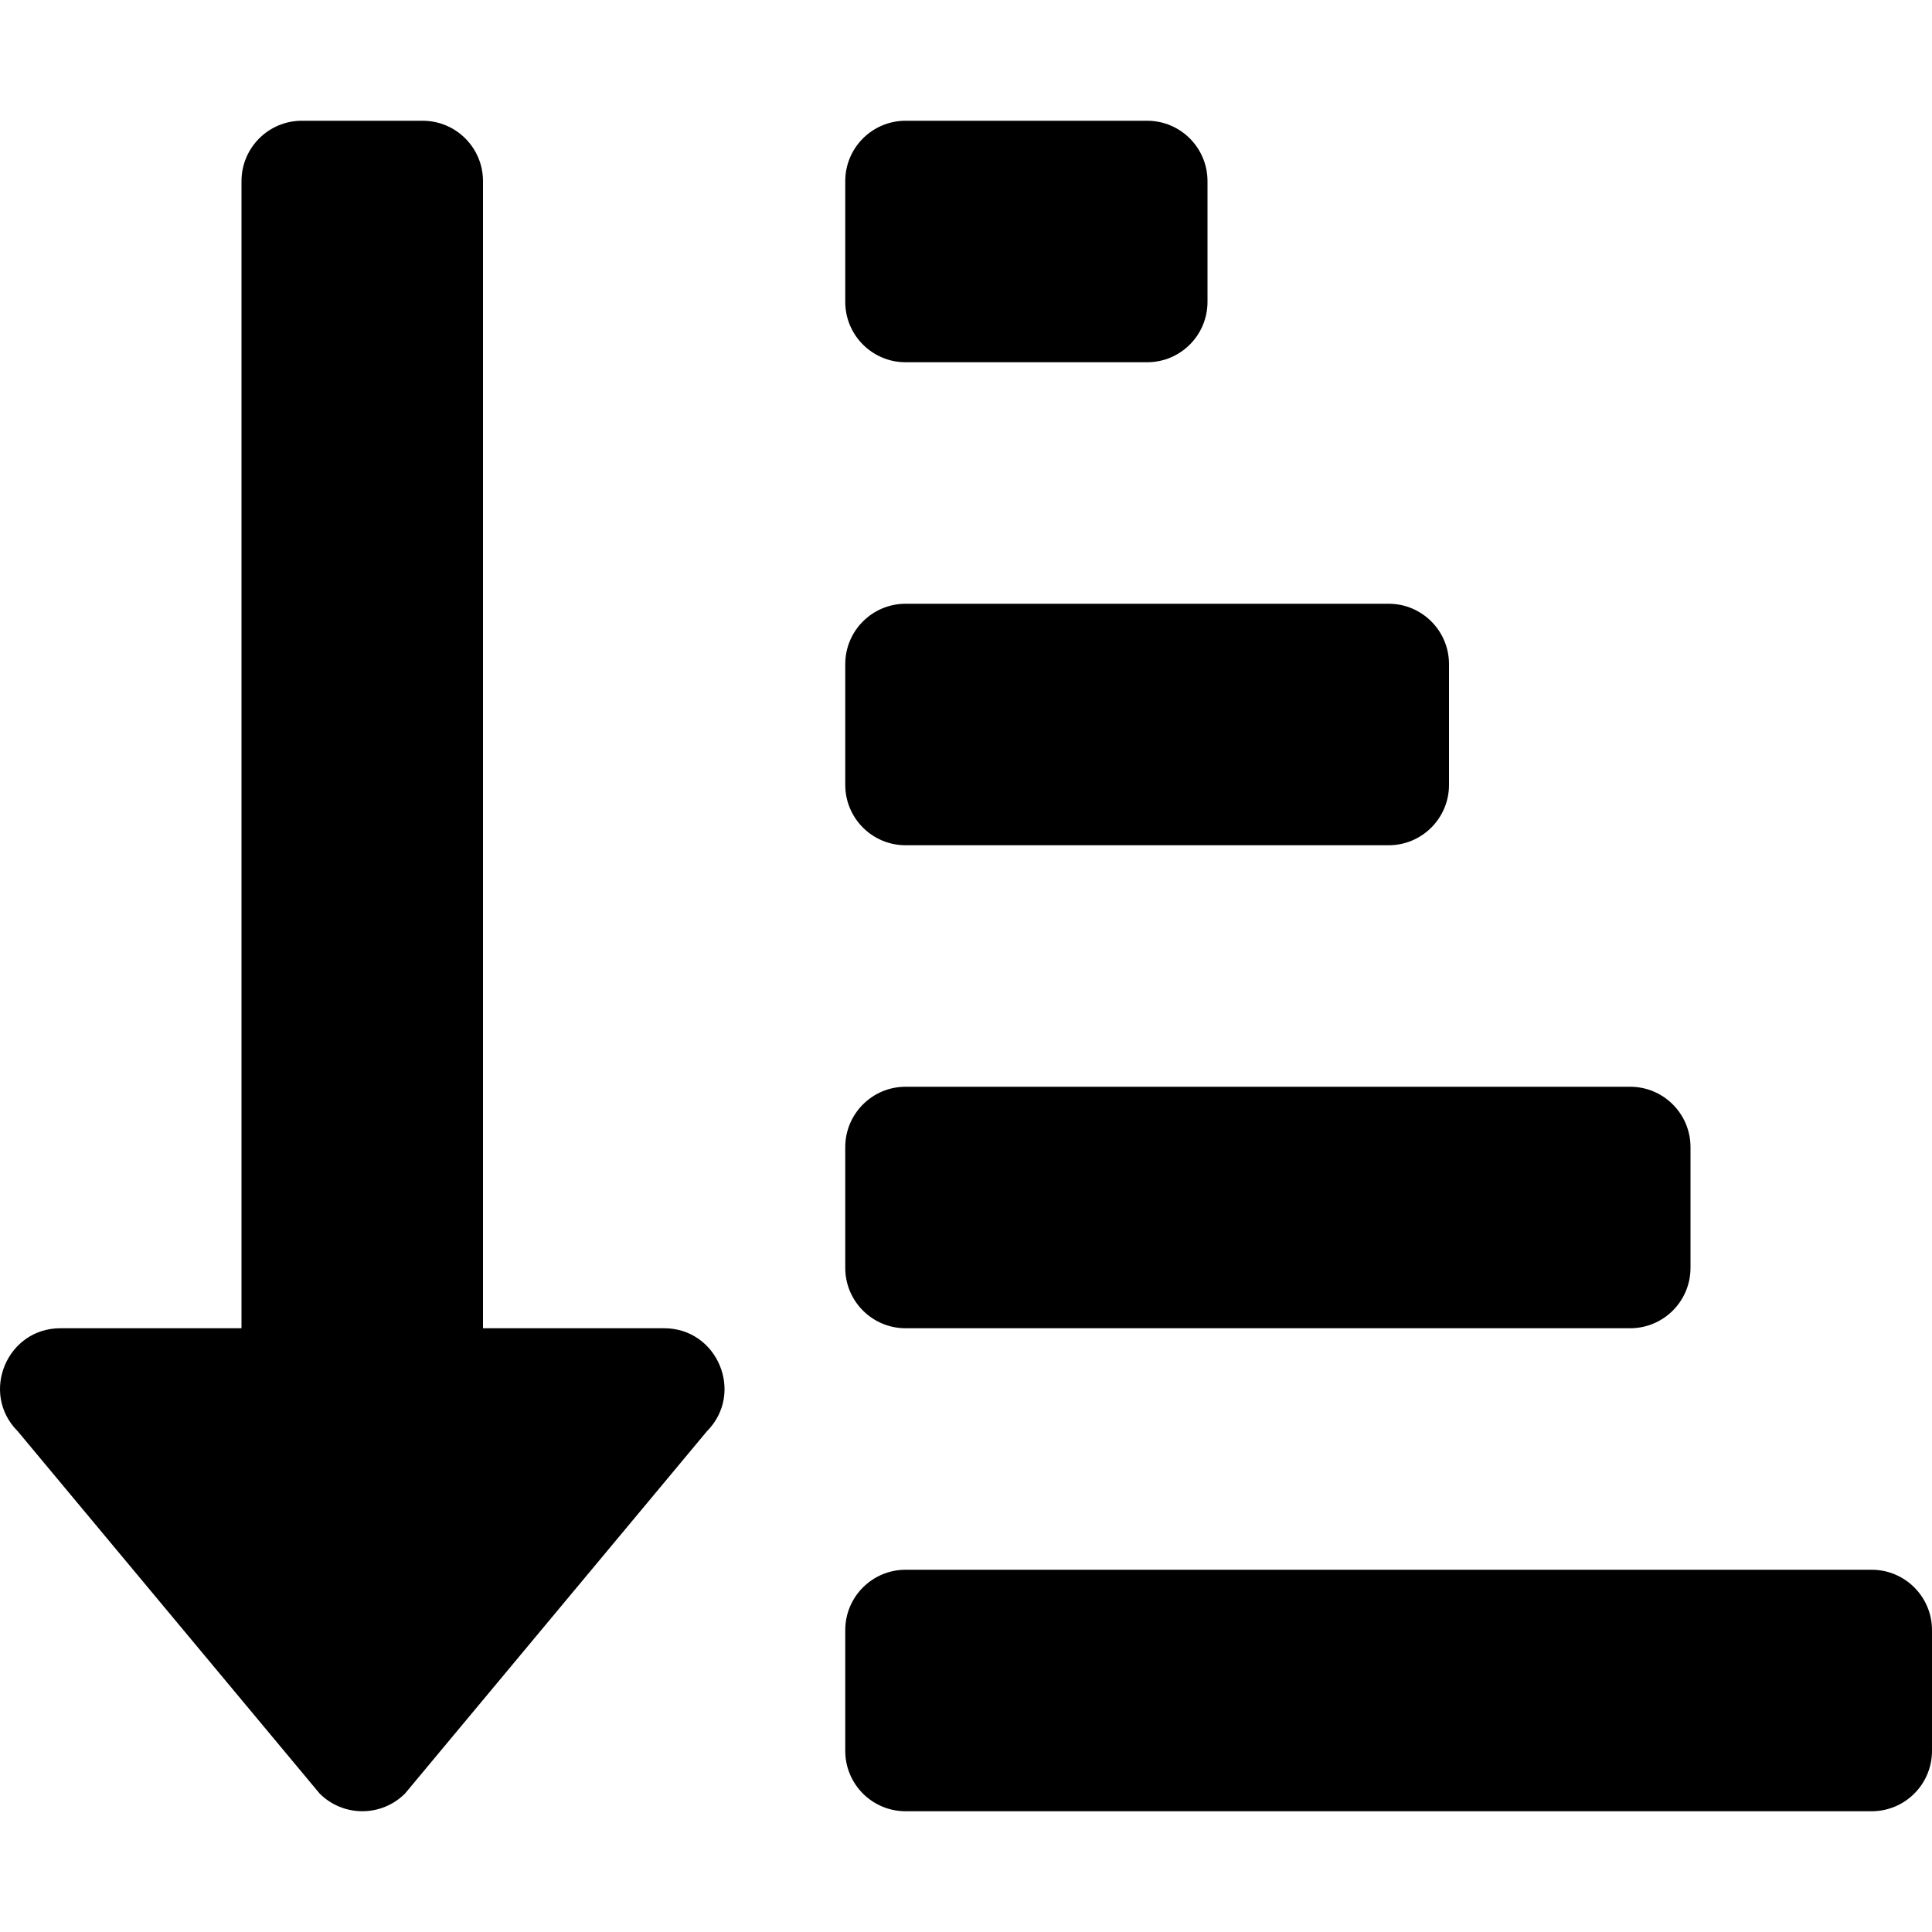
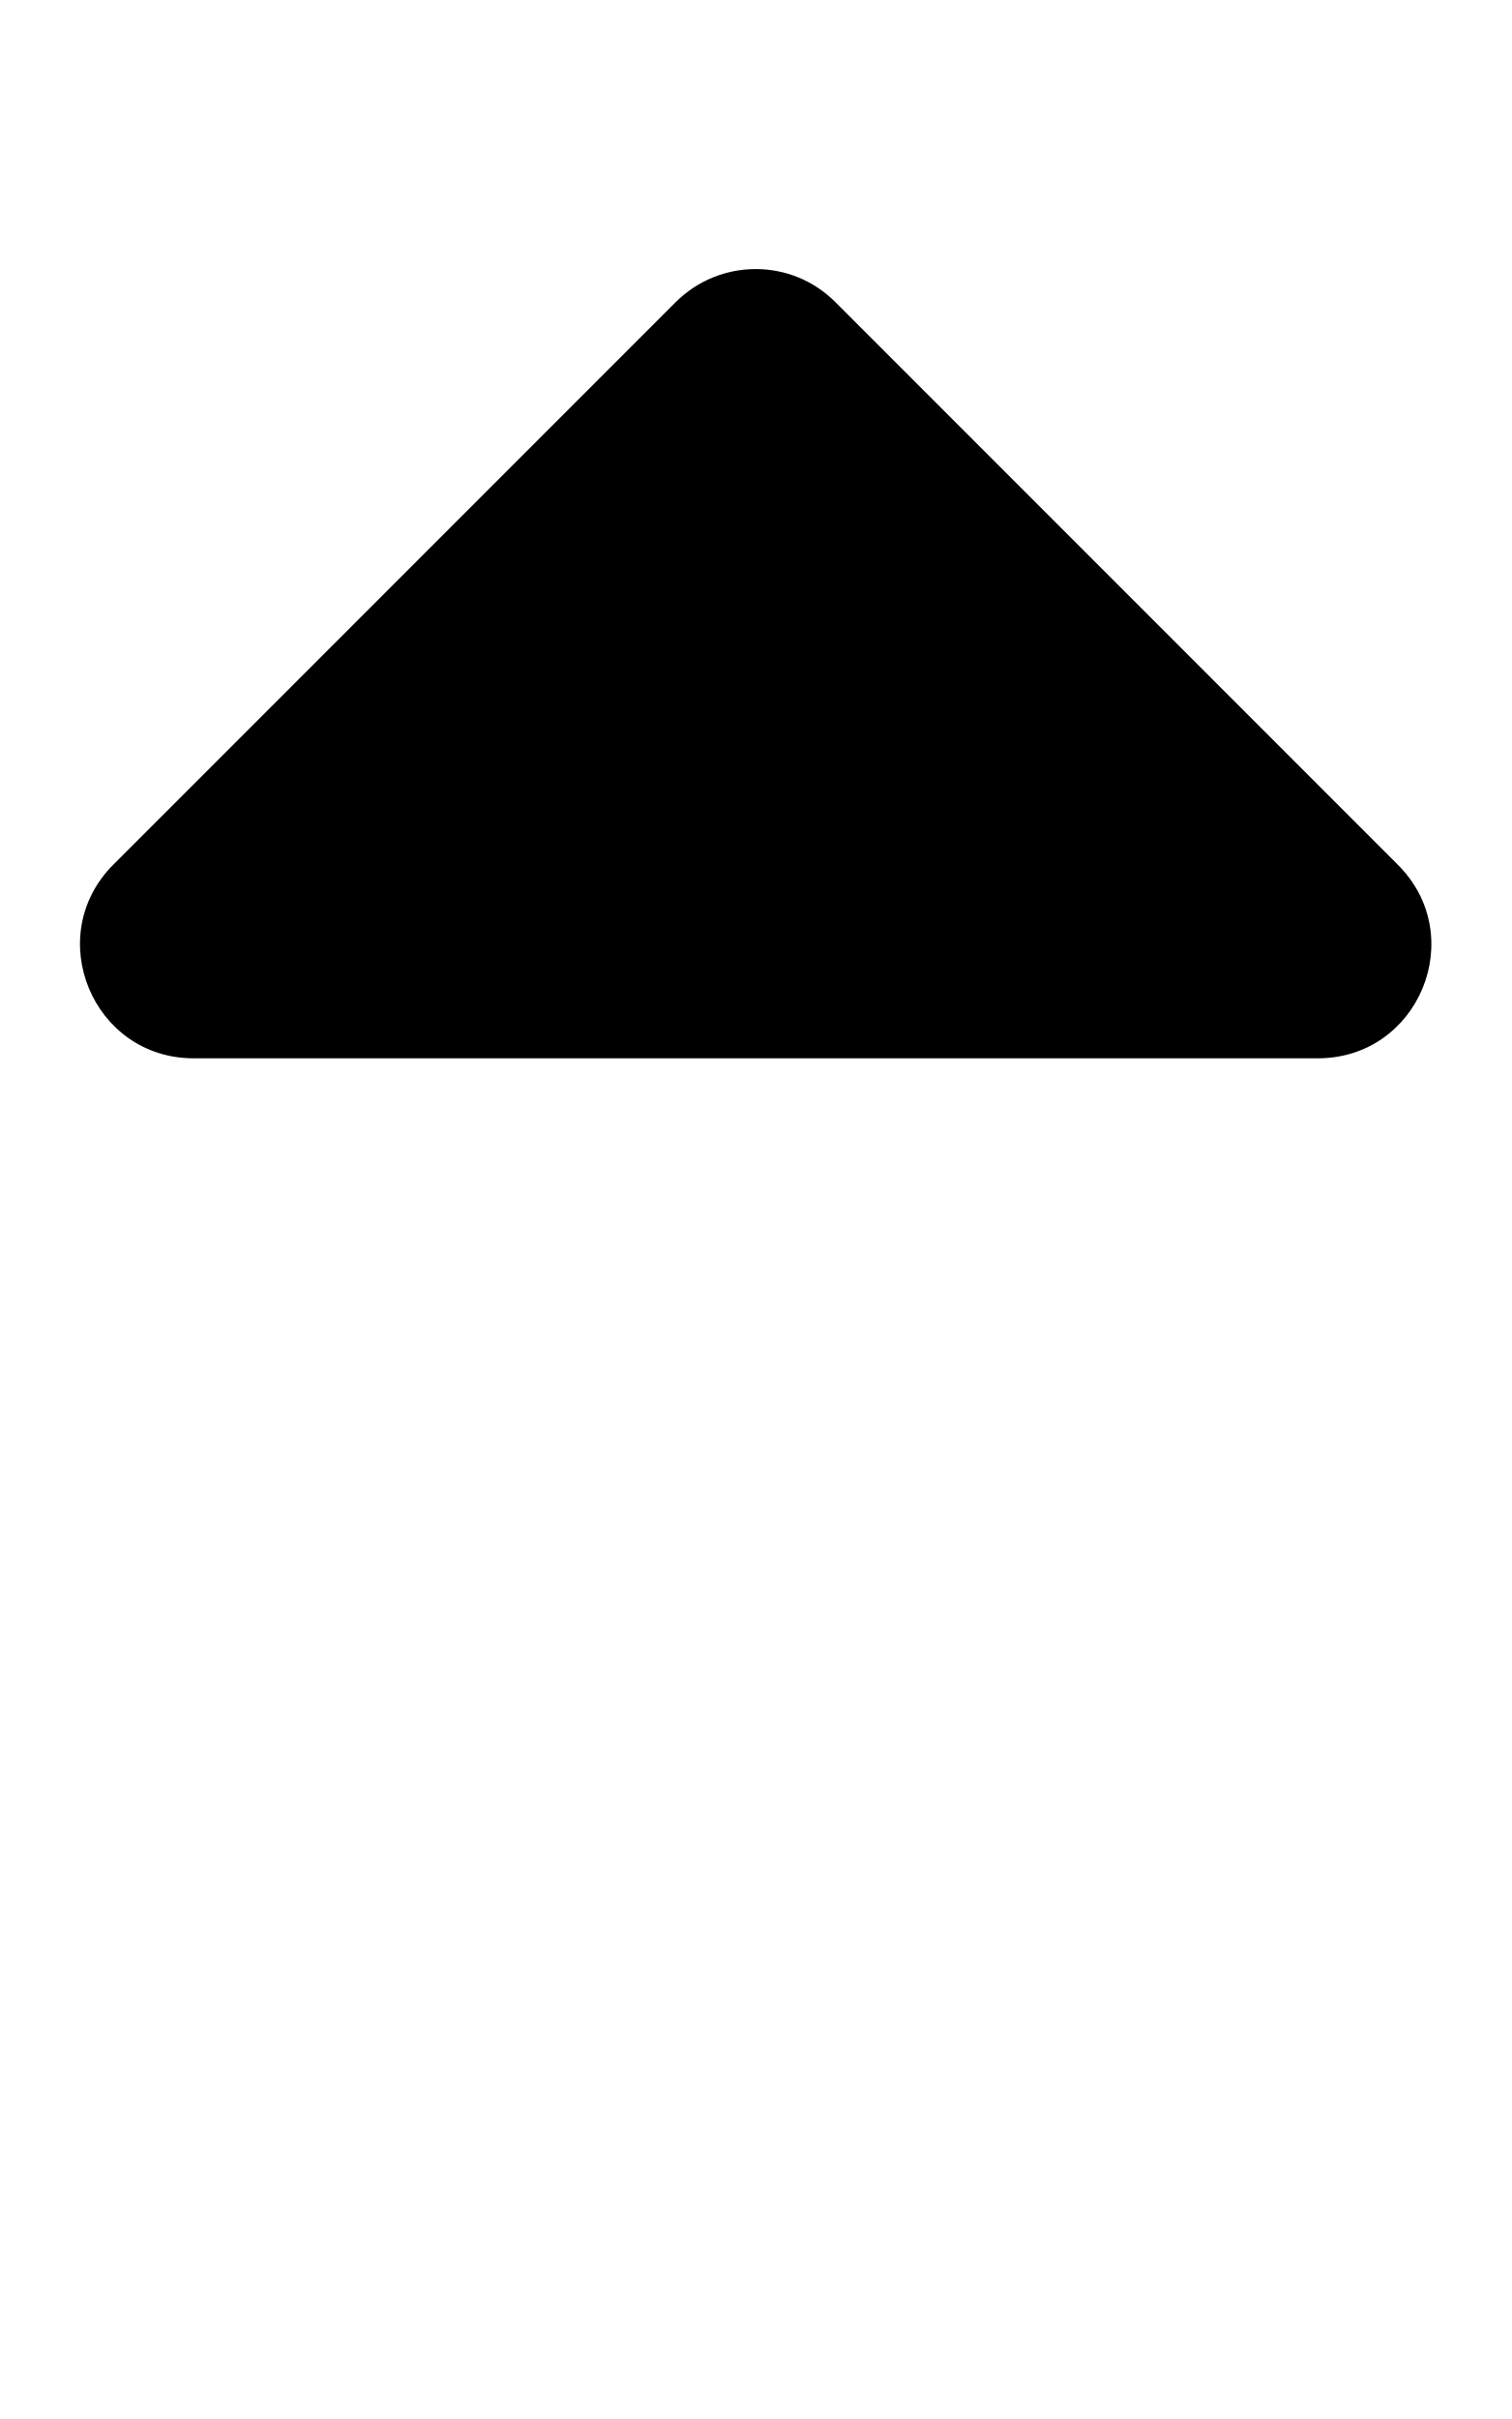
- <svg xmlns="http://www.w3.org/2000/svg" aria-hidden="true" focusable="false" data-prefix="fas" data-icon="sort-amount-down-alt" class="svg-inline--fa fa-sort-amount-down-alt fa-w-16" role="img" viewBox="0 0 512 512">
-   <path fill="currentColor" d="M240 96h64a16 16 0 0 0 16-16V48a16 16 0 0 0-16-16h-64a16 16 0 0 0-16 16v32a16 16 0 0 0 16 16zm0 128h128a16 16 0 0 0 16-16v-32a16 16 0 0 0-16-16H240a16 16 0 0 0-16 16v32a16 16 0 0 0 16 16zm256 192H240a16 16 0 0 0-16 16v32a16 16 0 0 0 16 16h256a16 16 0 0 0 16-16v-32a16 16 0 0 0-16-16zm-256-64h192a16 16 0 0 0 16-16v-32a16 16 0 0 0-16-16H240a16 16 0 0 0-16 16v32a16 16 0 0 0 16 16zm-64 0h-48V48a16 16 0 0 0-16-16H80a16 16 0 0 0-16 16v304H16c-14.19 0-21.37 17.24-11.29 27.31l80 96a16 16 0 0 0 22.62 0l80-96C197.35 369.26 190.22 352 176 352z" />
+ <svg xmlns="http://www.w3.org/2000/svg" class="svg-inline--fa fa-sort-up fa-w-10" data-icon="sort-up" data-prefix="fas" viewBox="0 0 320 512" width="320" height="512">
+   <path fill="currentColor" d="M279 224H41c-21.4 0-32.1-25.9-17-41L143 64c9.4-9.4 24.6-9.4 33.9 0l119 119c15.2 15.1 4.5 41-16.9 41z" />
</svg>
